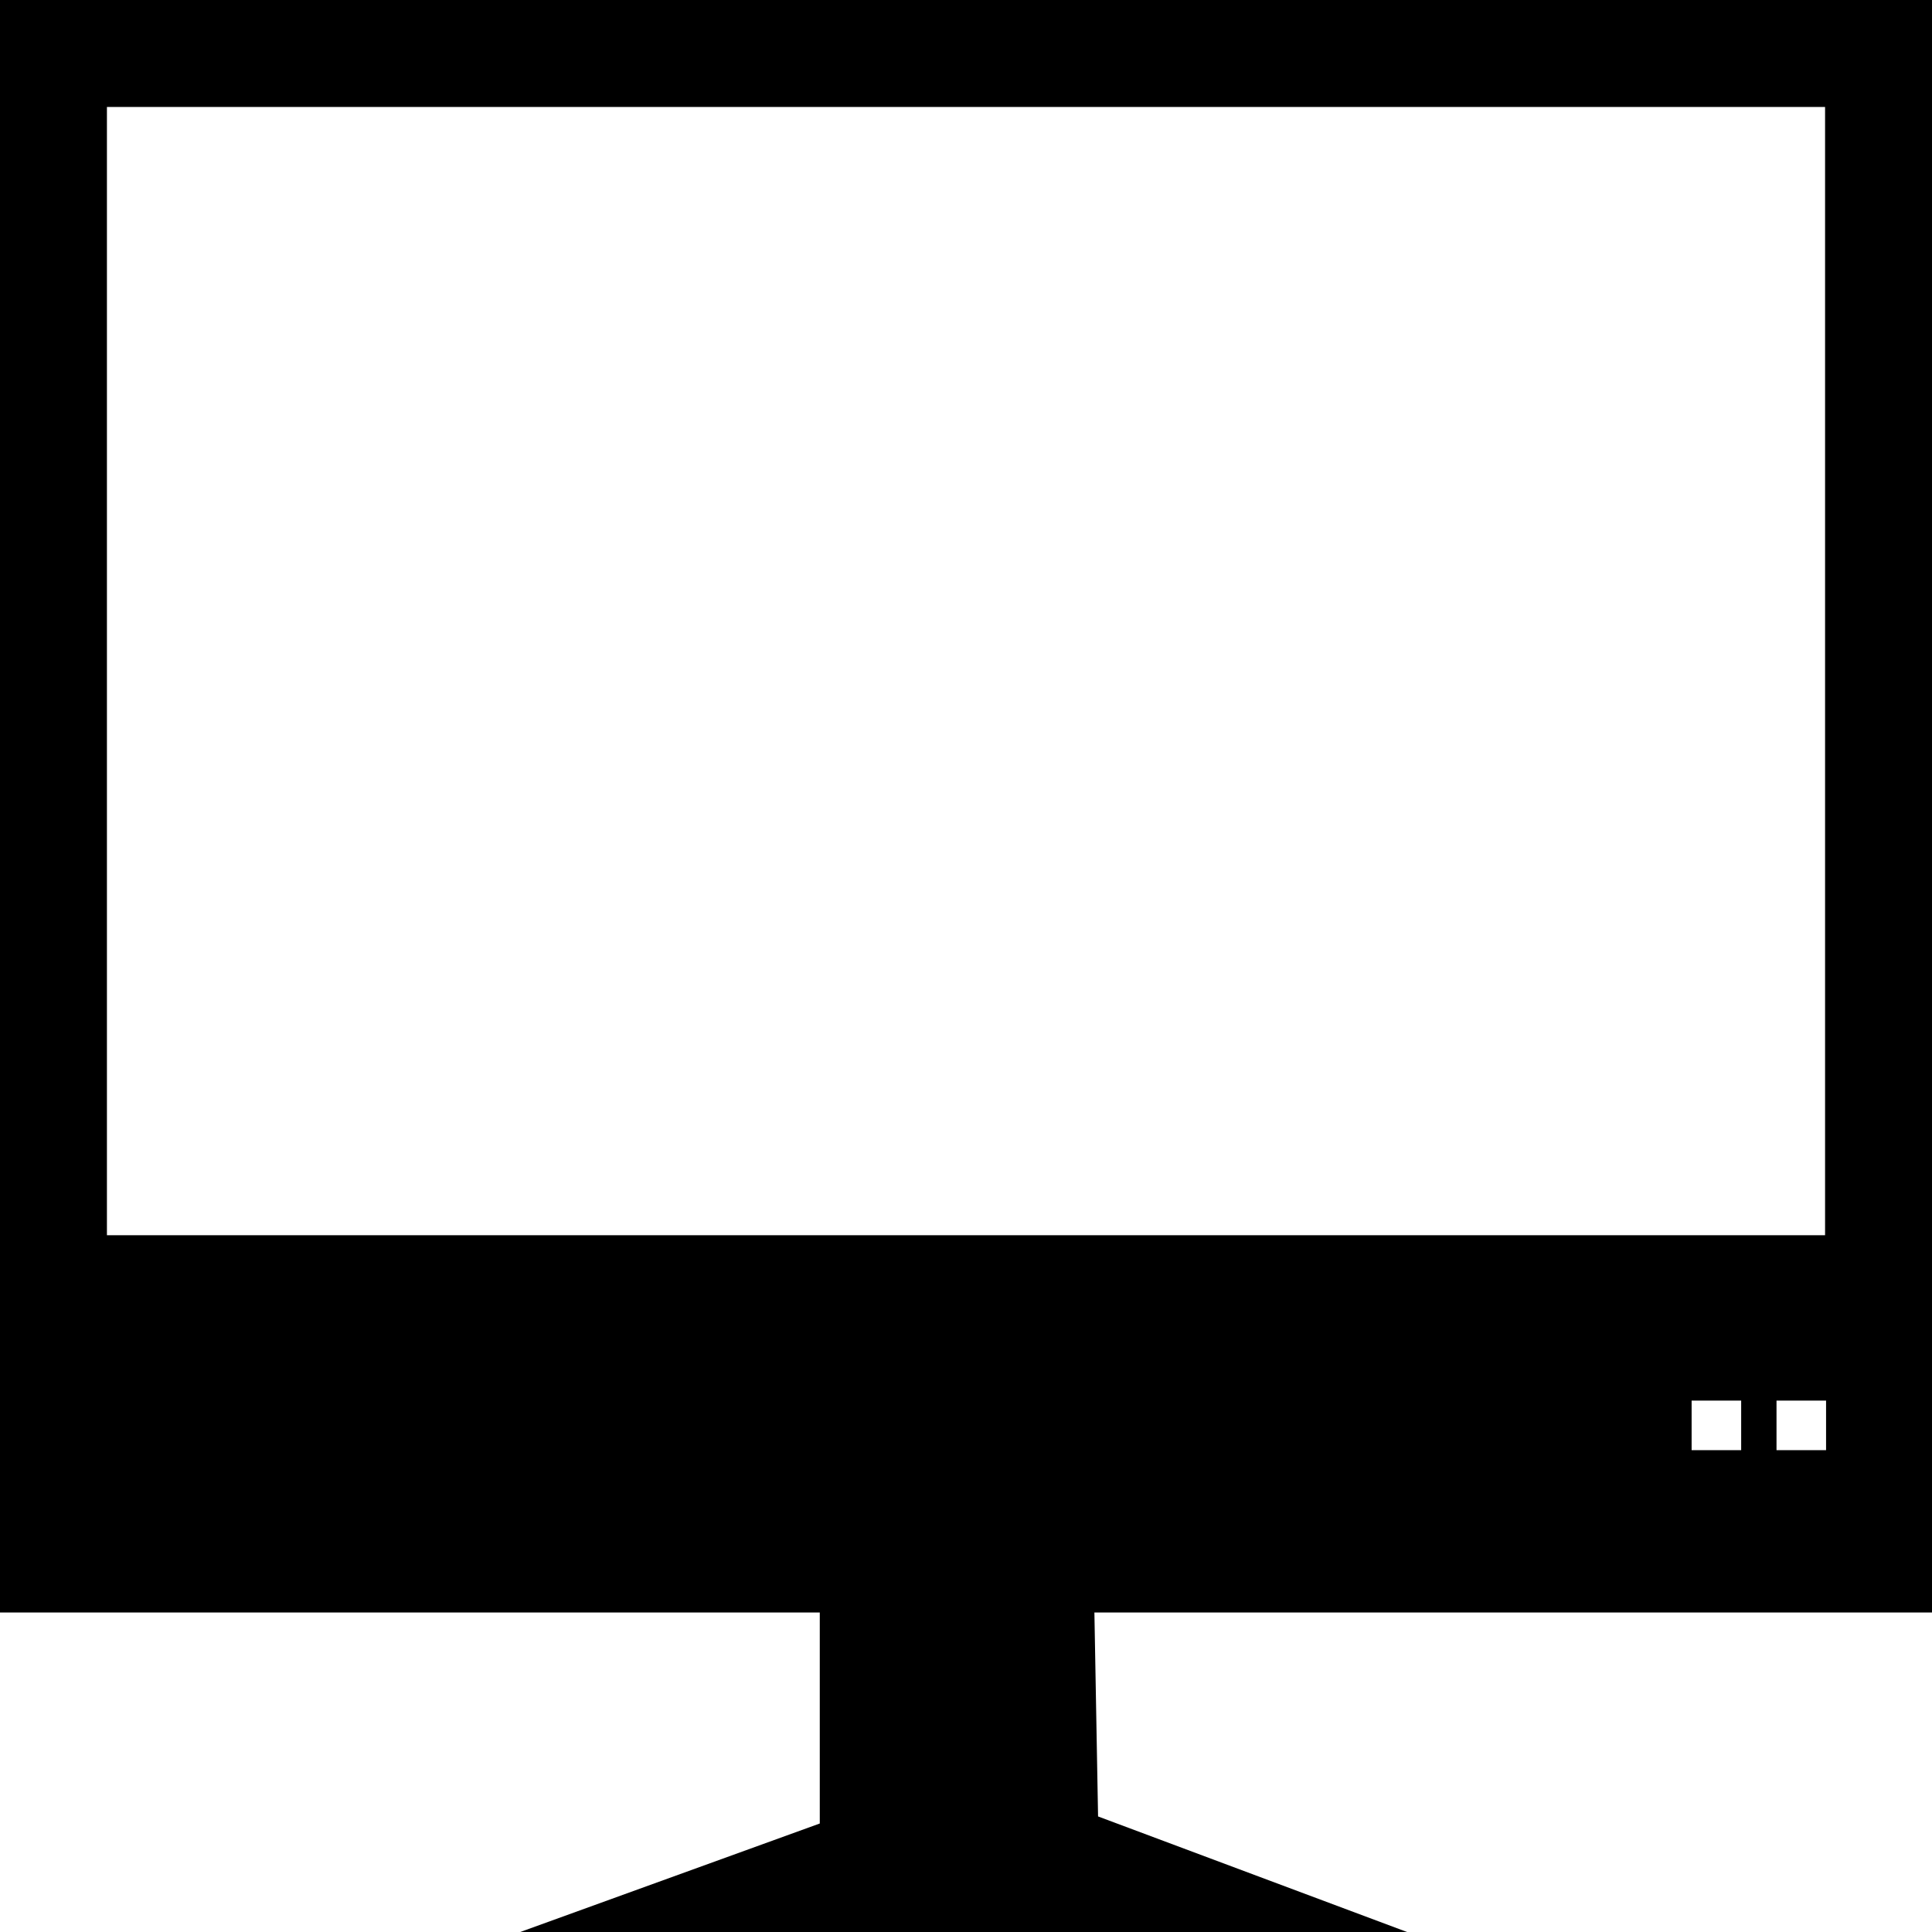
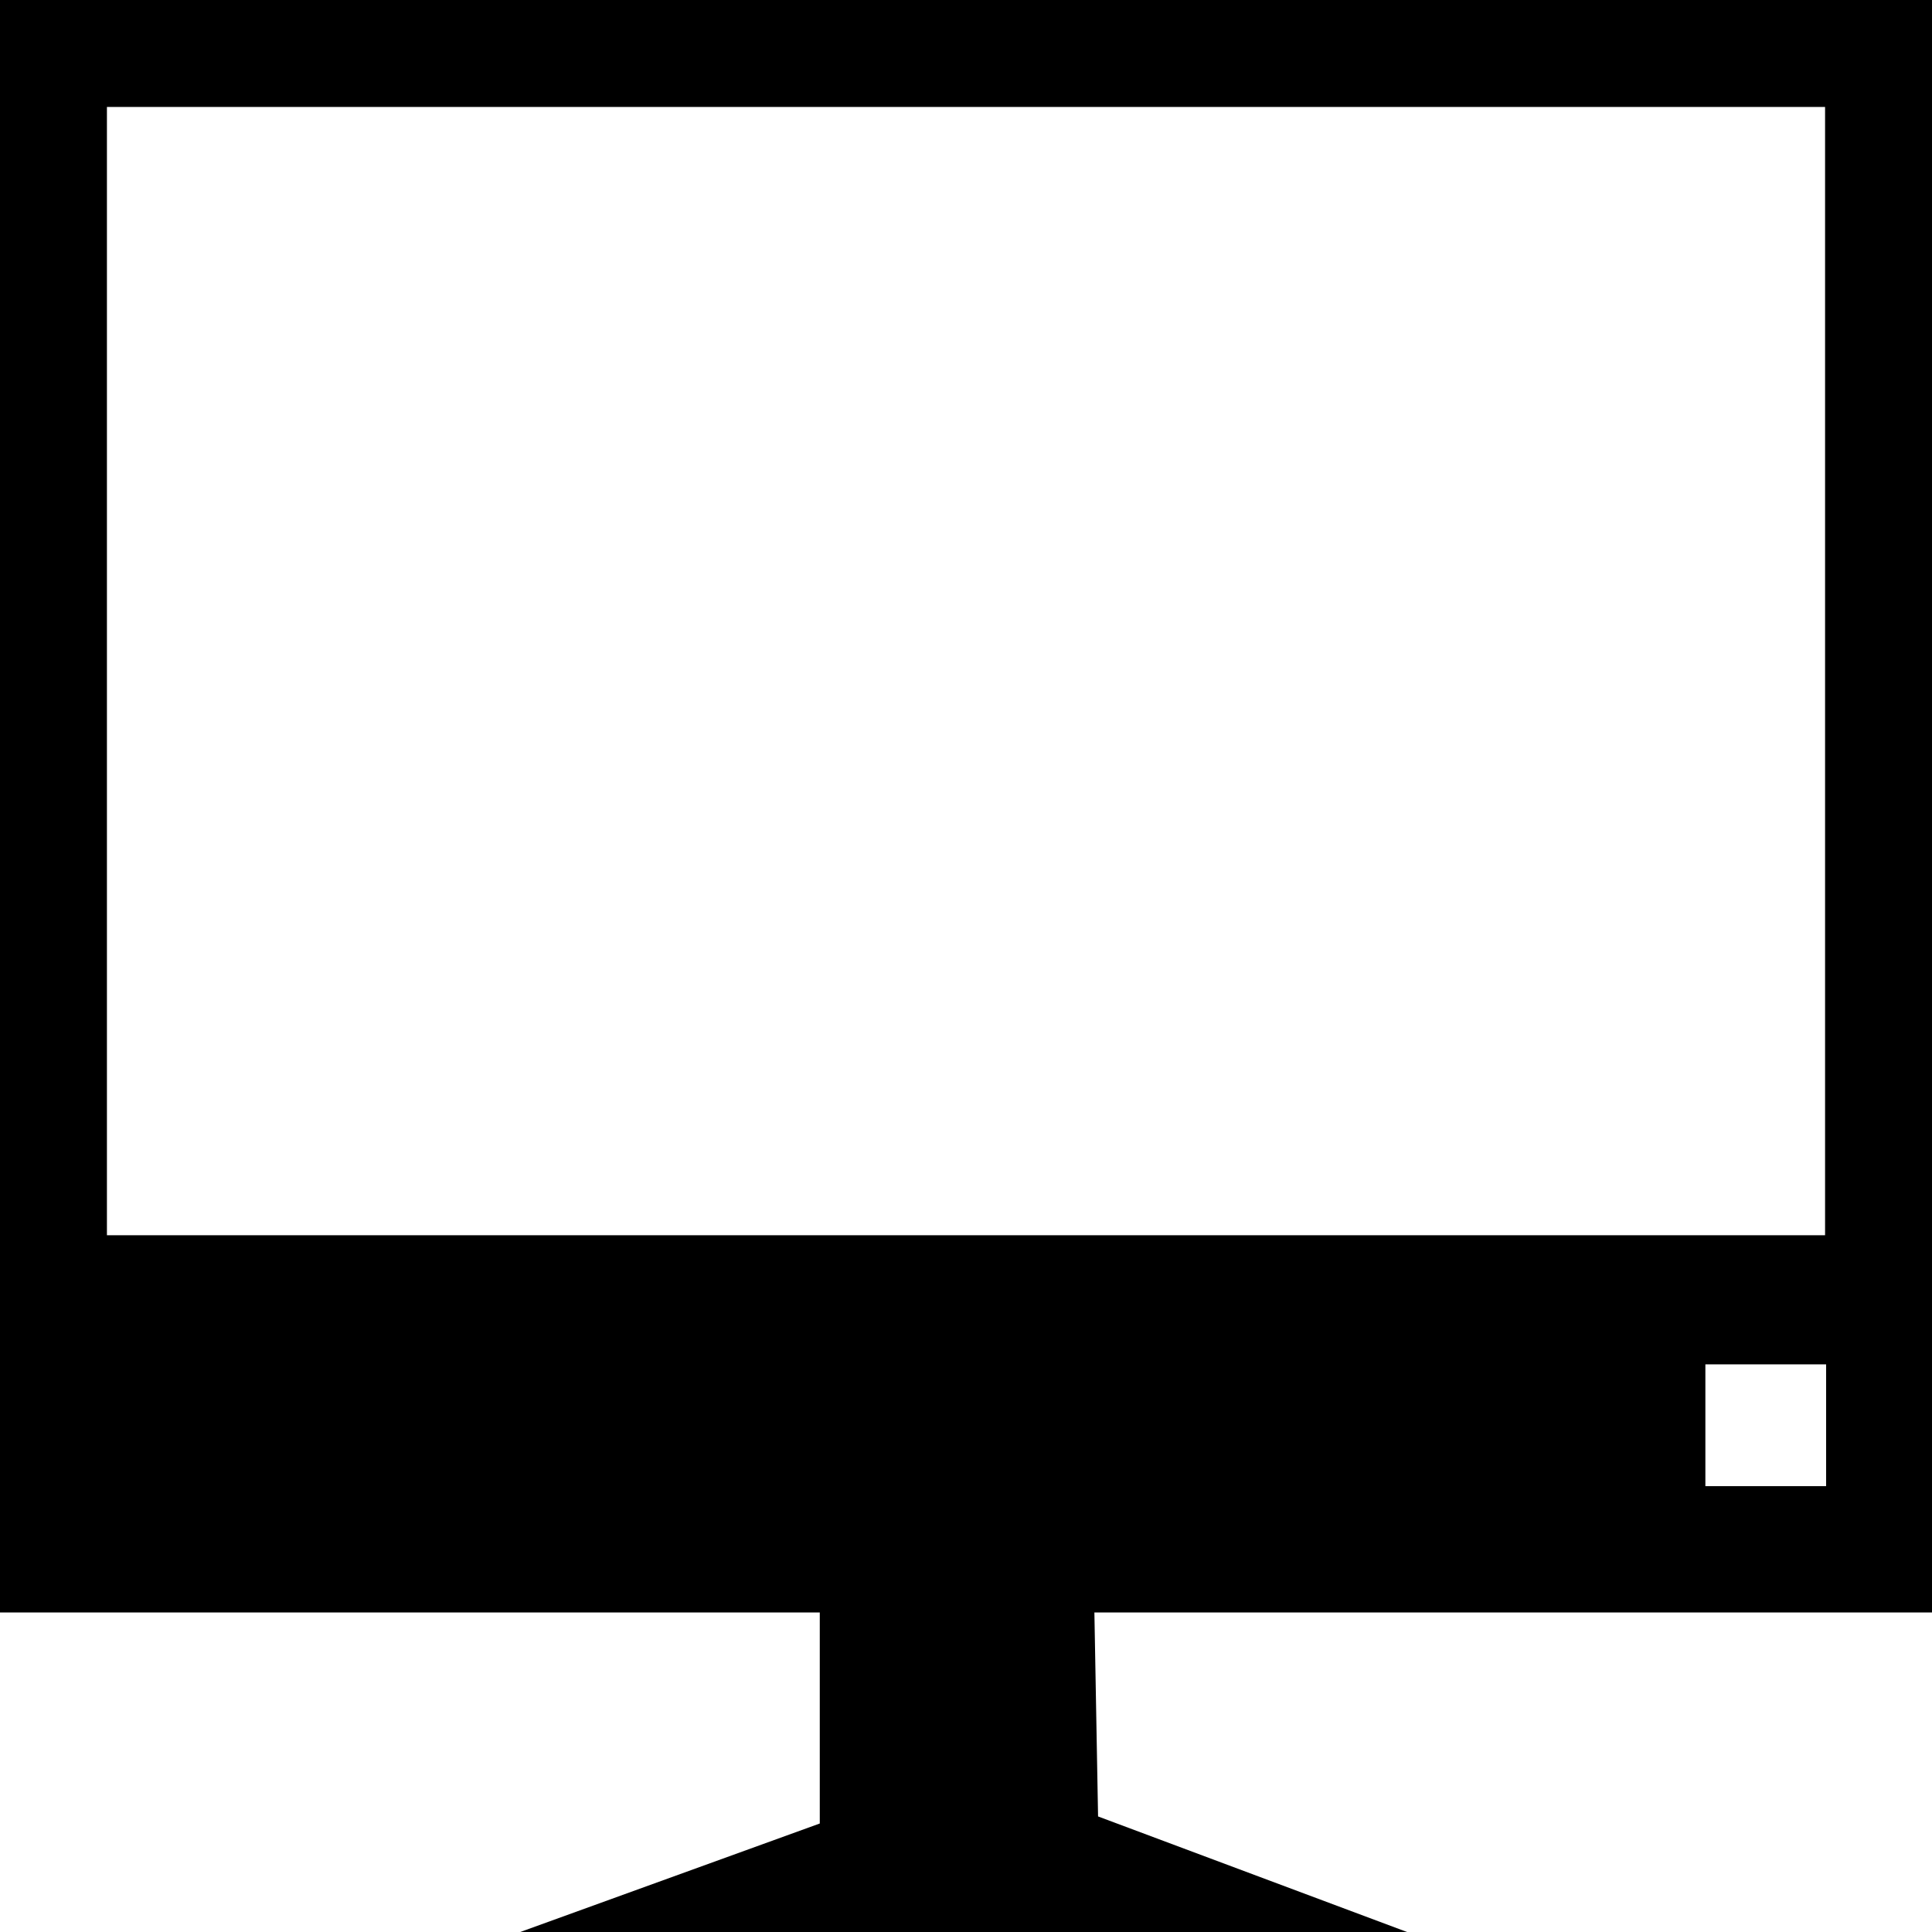
<svg xmlns="http://www.w3.org/2000/svg" xml:space="preserve" width="64px" height="64px" version="1.1" shape-rendering="geometricPrecision" text-rendering="geometricPrecision" image-rendering="optimizeQuality" fill-rule="evenodd" clip-rule="evenodd" viewBox="0 0 6400000 6400000">
  <g id="Warstwa_x0020_1">
-     <path fill="{color}" d="M-118 0l6400236 0 0 5341601 -6400236 0 0 -5341601zm6049208 4639663l-164175 0 0 164176 164175 0 0 -164176zm-281224 0l-164175 0 0 164176 164175 0 0 -164176zm277917 -4285328l-5691566 0 0 3737526 5691566 0 0 -3737526z" />
-     <polygon fill="{color}" points="2715624,5118724 2715624,6040586 1723368,6400000 4661042,6400000 3637486,6017200 3621895,5149906 " />
+     <path fill="{color}" d="M-118 0l6400236 0 0 5341601 -2774798 0 12166 675599 1023556 382800 -2937674 0 992256 -359414 0 -698985 -2715742 0 0 -5341601zm6049326 4519544l-399926 0 0 403587 399926 0 0 -403587zm-3425 -4165209l-5691566 0 0 3737526 5691566 0 0 -3737526z" />
  </g>
</svg>
